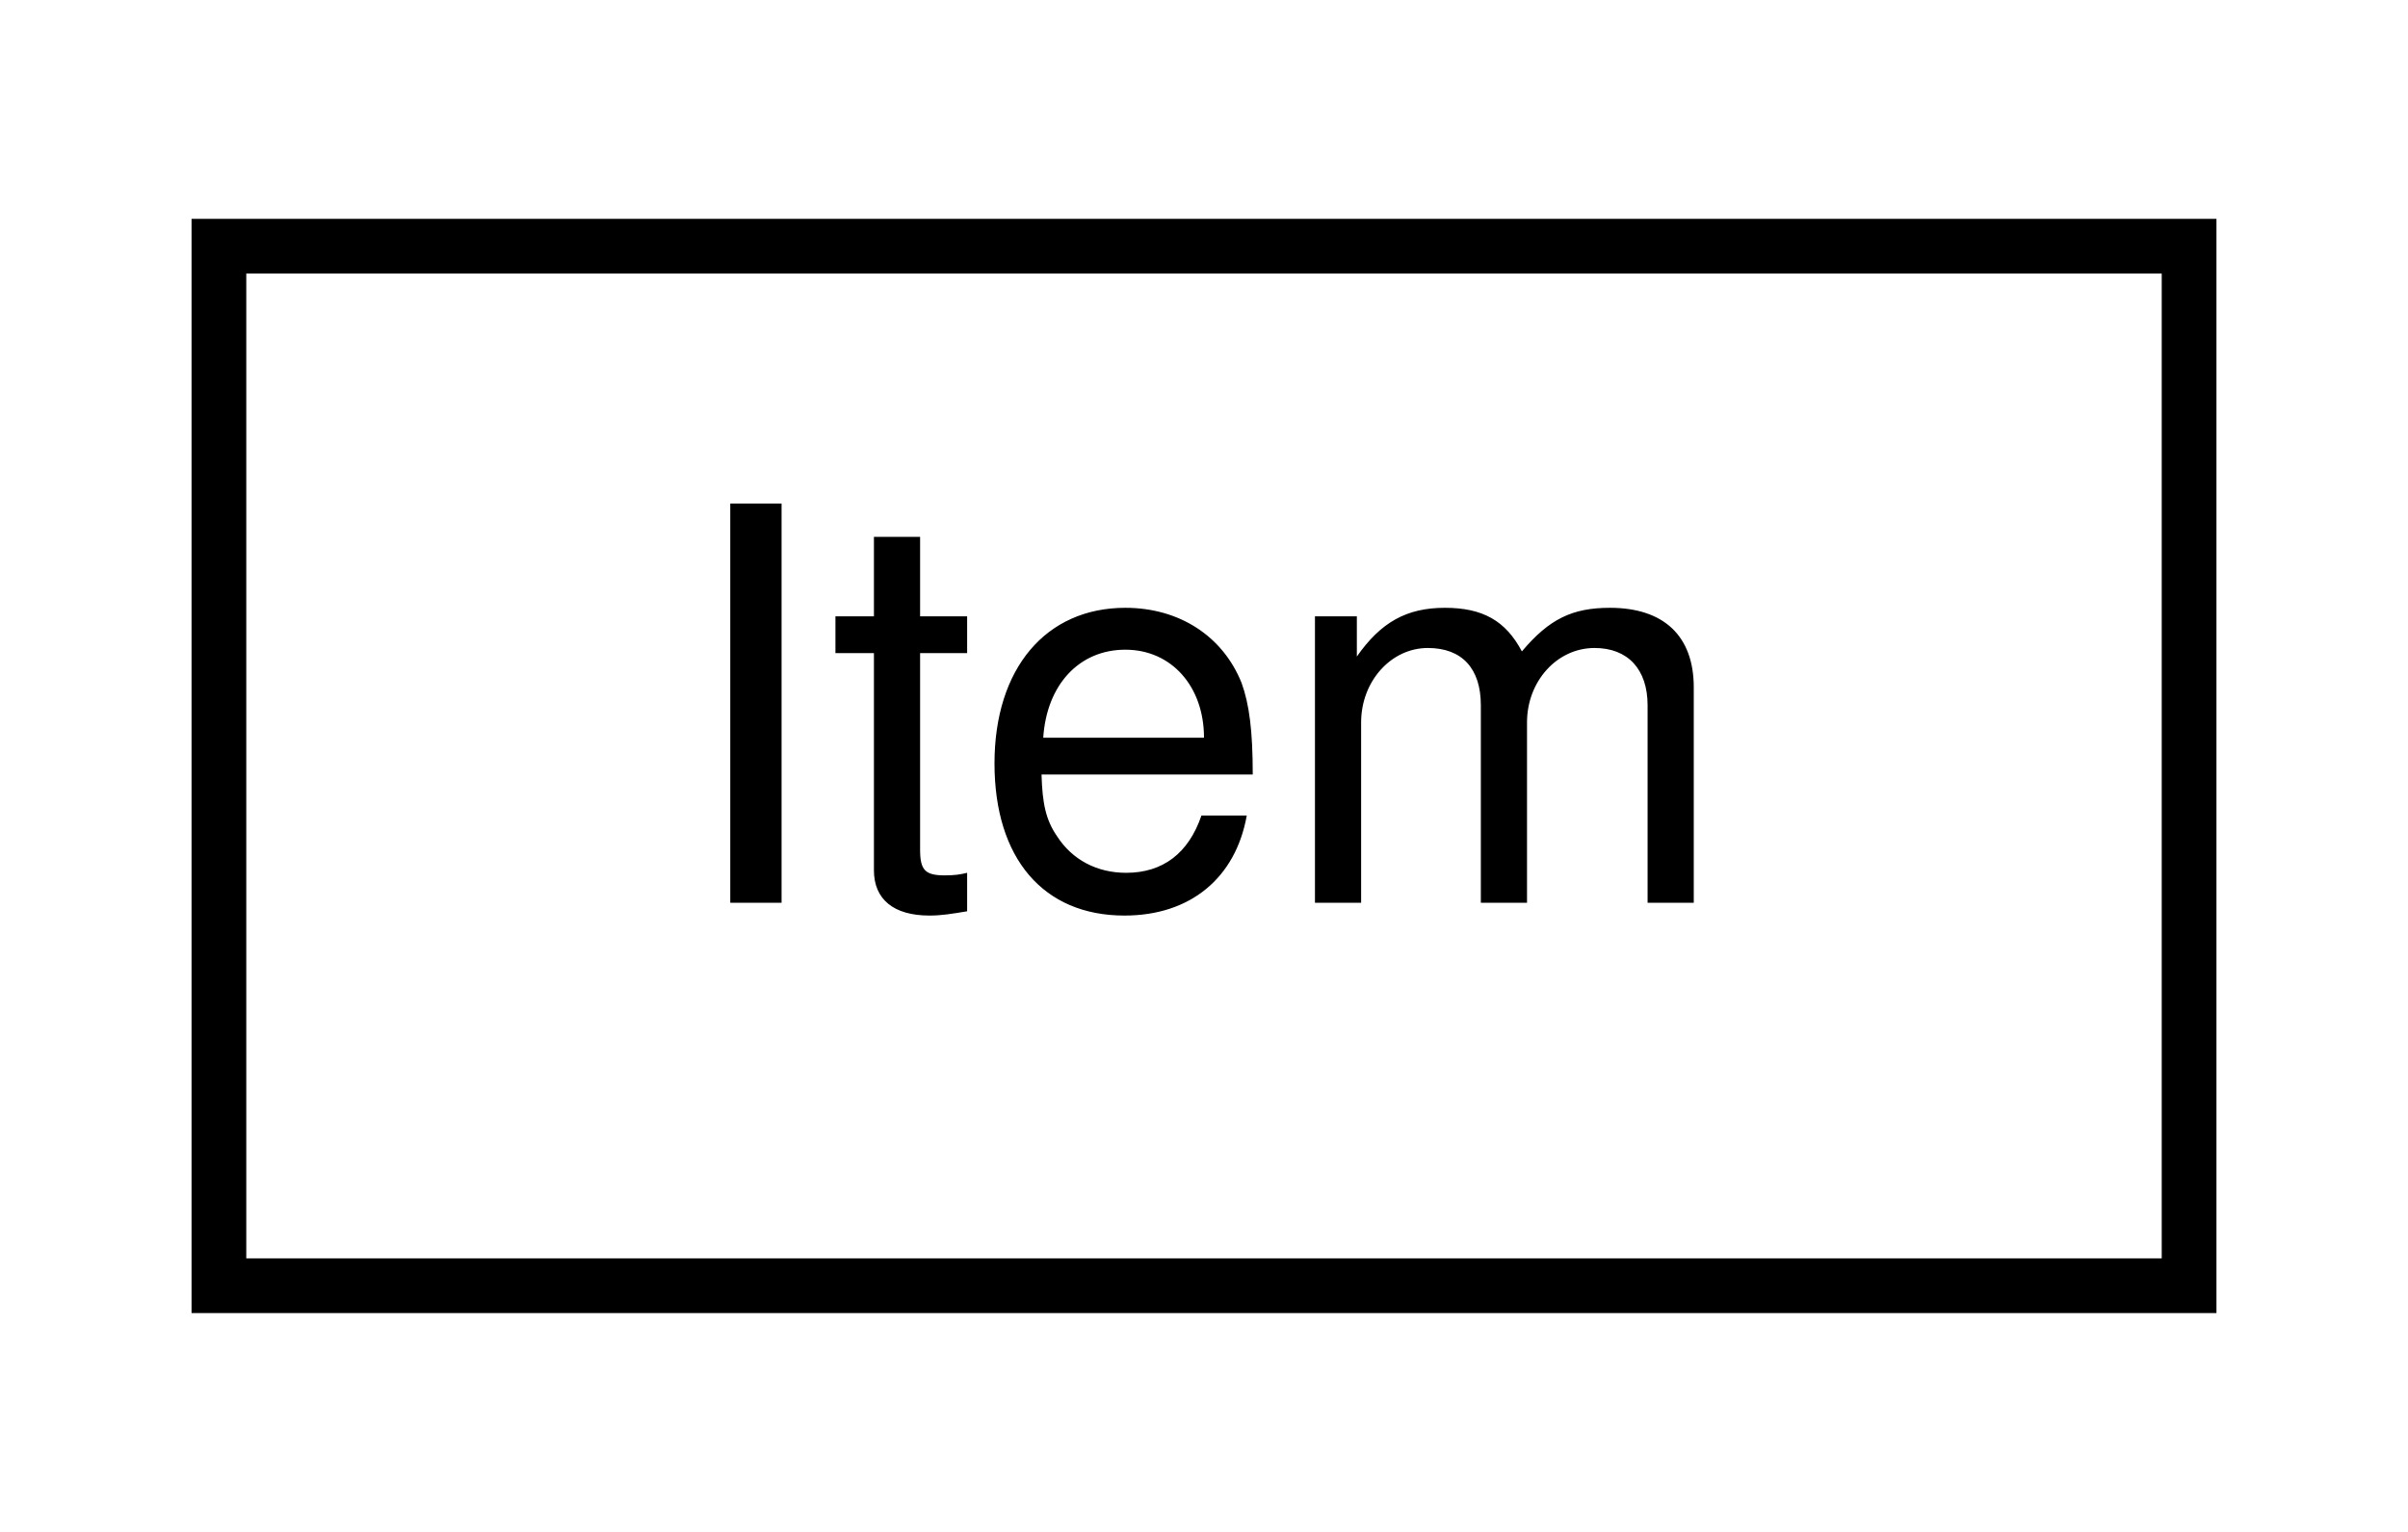
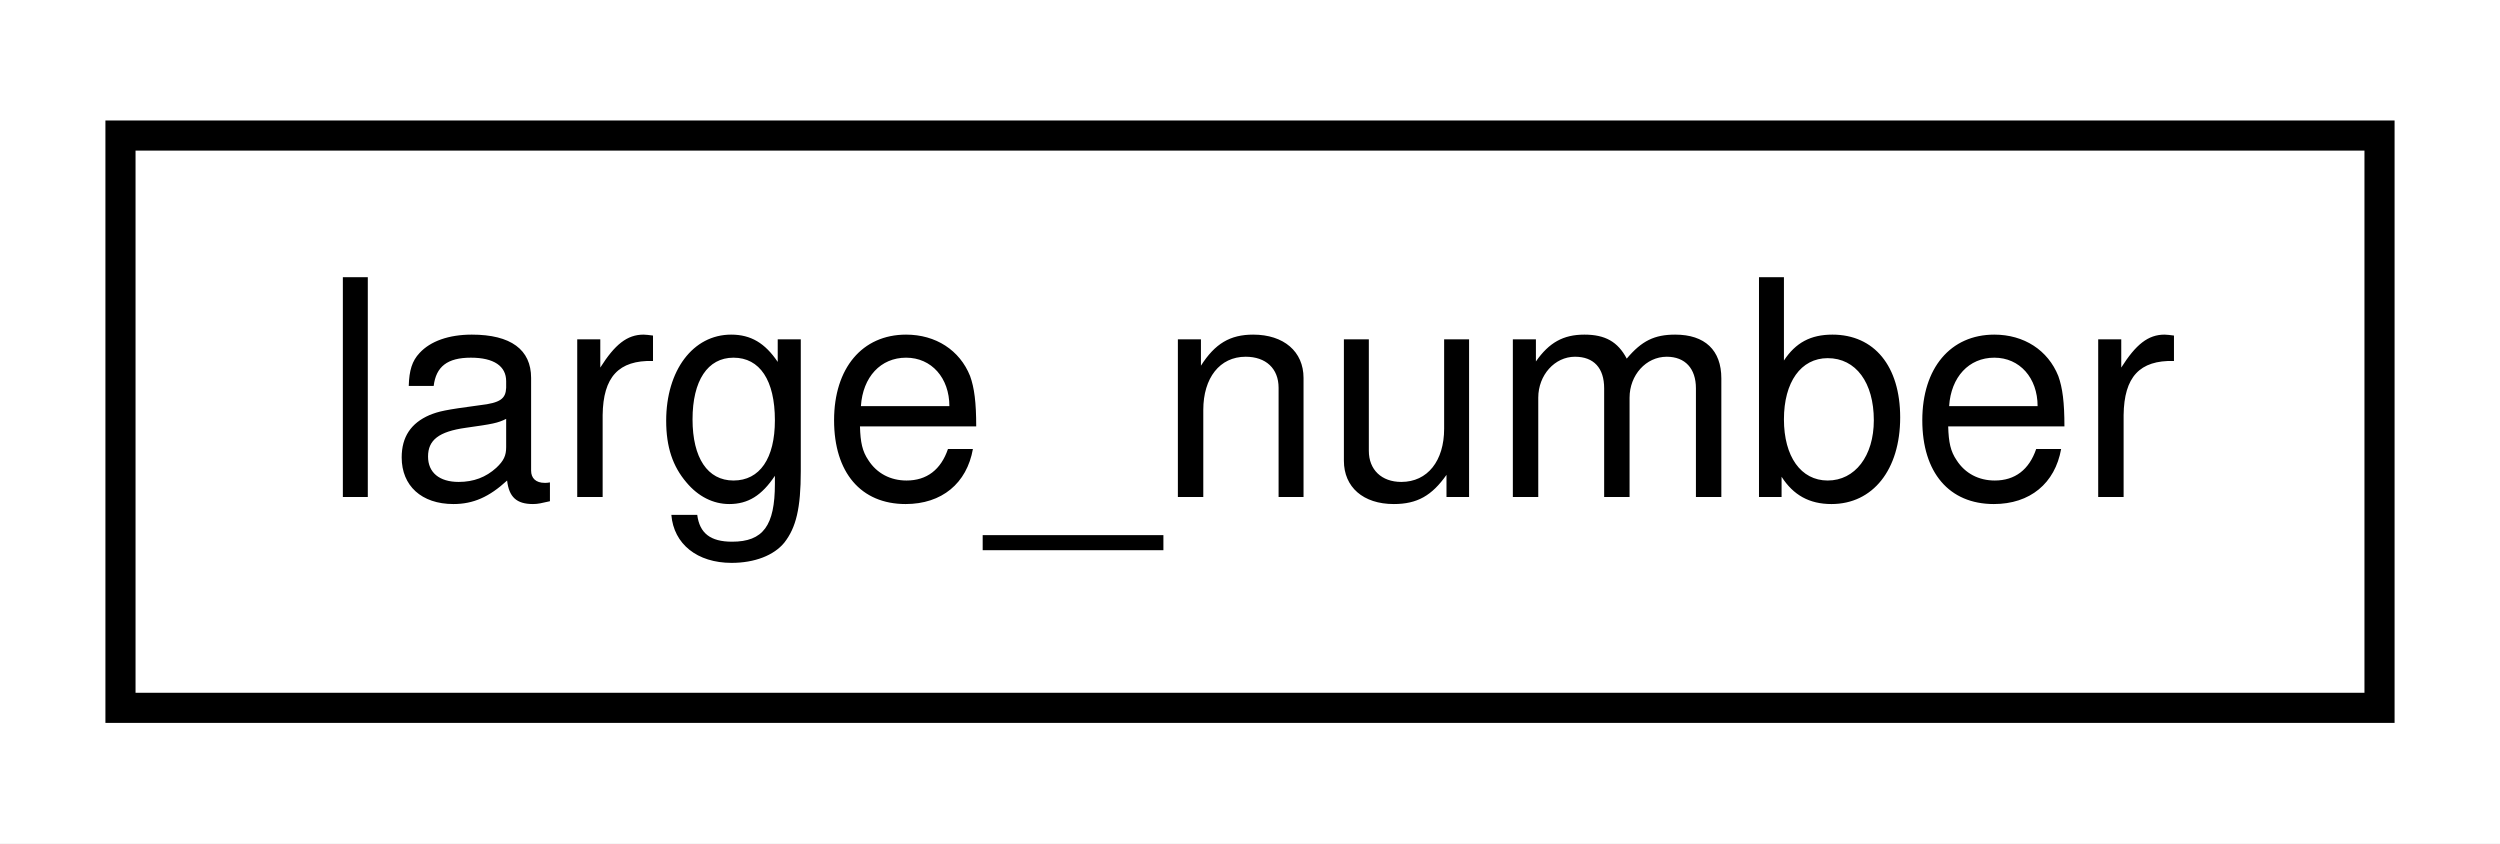
- <svg xmlns="http://www.w3.org/2000/svg" xmlns:xlink="http://www.w3.org/1999/xlink" width="44pt" height="28pt" viewBox="0.00 0.00 44.00 28.00">
+ <svg xmlns="http://www.w3.org/2000/svg" xmlns:xlink="http://www.w3.org/1999/xlink" width="83pt" height="28pt" viewBox="0.00 0.00 83.00 28.00">
  <g id="graph0" class="graph" transform="scale(1 1) rotate(0) translate(4 24)">
-     <polygon fill="white" stroke="transparent" points="-4,4 -4,-24 40,-24 40,4 -4,4" />
+     <polygon fill="white" stroke="transparent" points="-4,4 -4,-24 79,-24 79,4 -4,4" />
    <g id="node1" class="node">
      <g id="a_node1">
-         <a xlink:href="db/d66/struct_item.html" target="_top" xlink:title=" ">
-           <polygon fill="white" stroke="black" points="0,-0.5 0,-19.5 36,-19.5 36,-0.5 0,-0.5" />
-           <text text-anchor="middle" x="18" y="-7.5" font-family="Helvetica,sans-Serif" font-size="10.00">Item</text>
+         <a xlink:href="db/d82/classlarge__number.html" target="_top" xlink:title=" ">
+           <polygon fill="white" stroke="black" points="0,-0.5 0,-19.5 75,-19.5 75,-0.5 0,-0.5" />
+           <text text-anchor="middle" x="37.5" y="-7.5" font-family="Helvetica,sans-Serif" font-size="10.00">large_number</text>
        </a>
      </g>
    </g>
  </g>
</svg>
